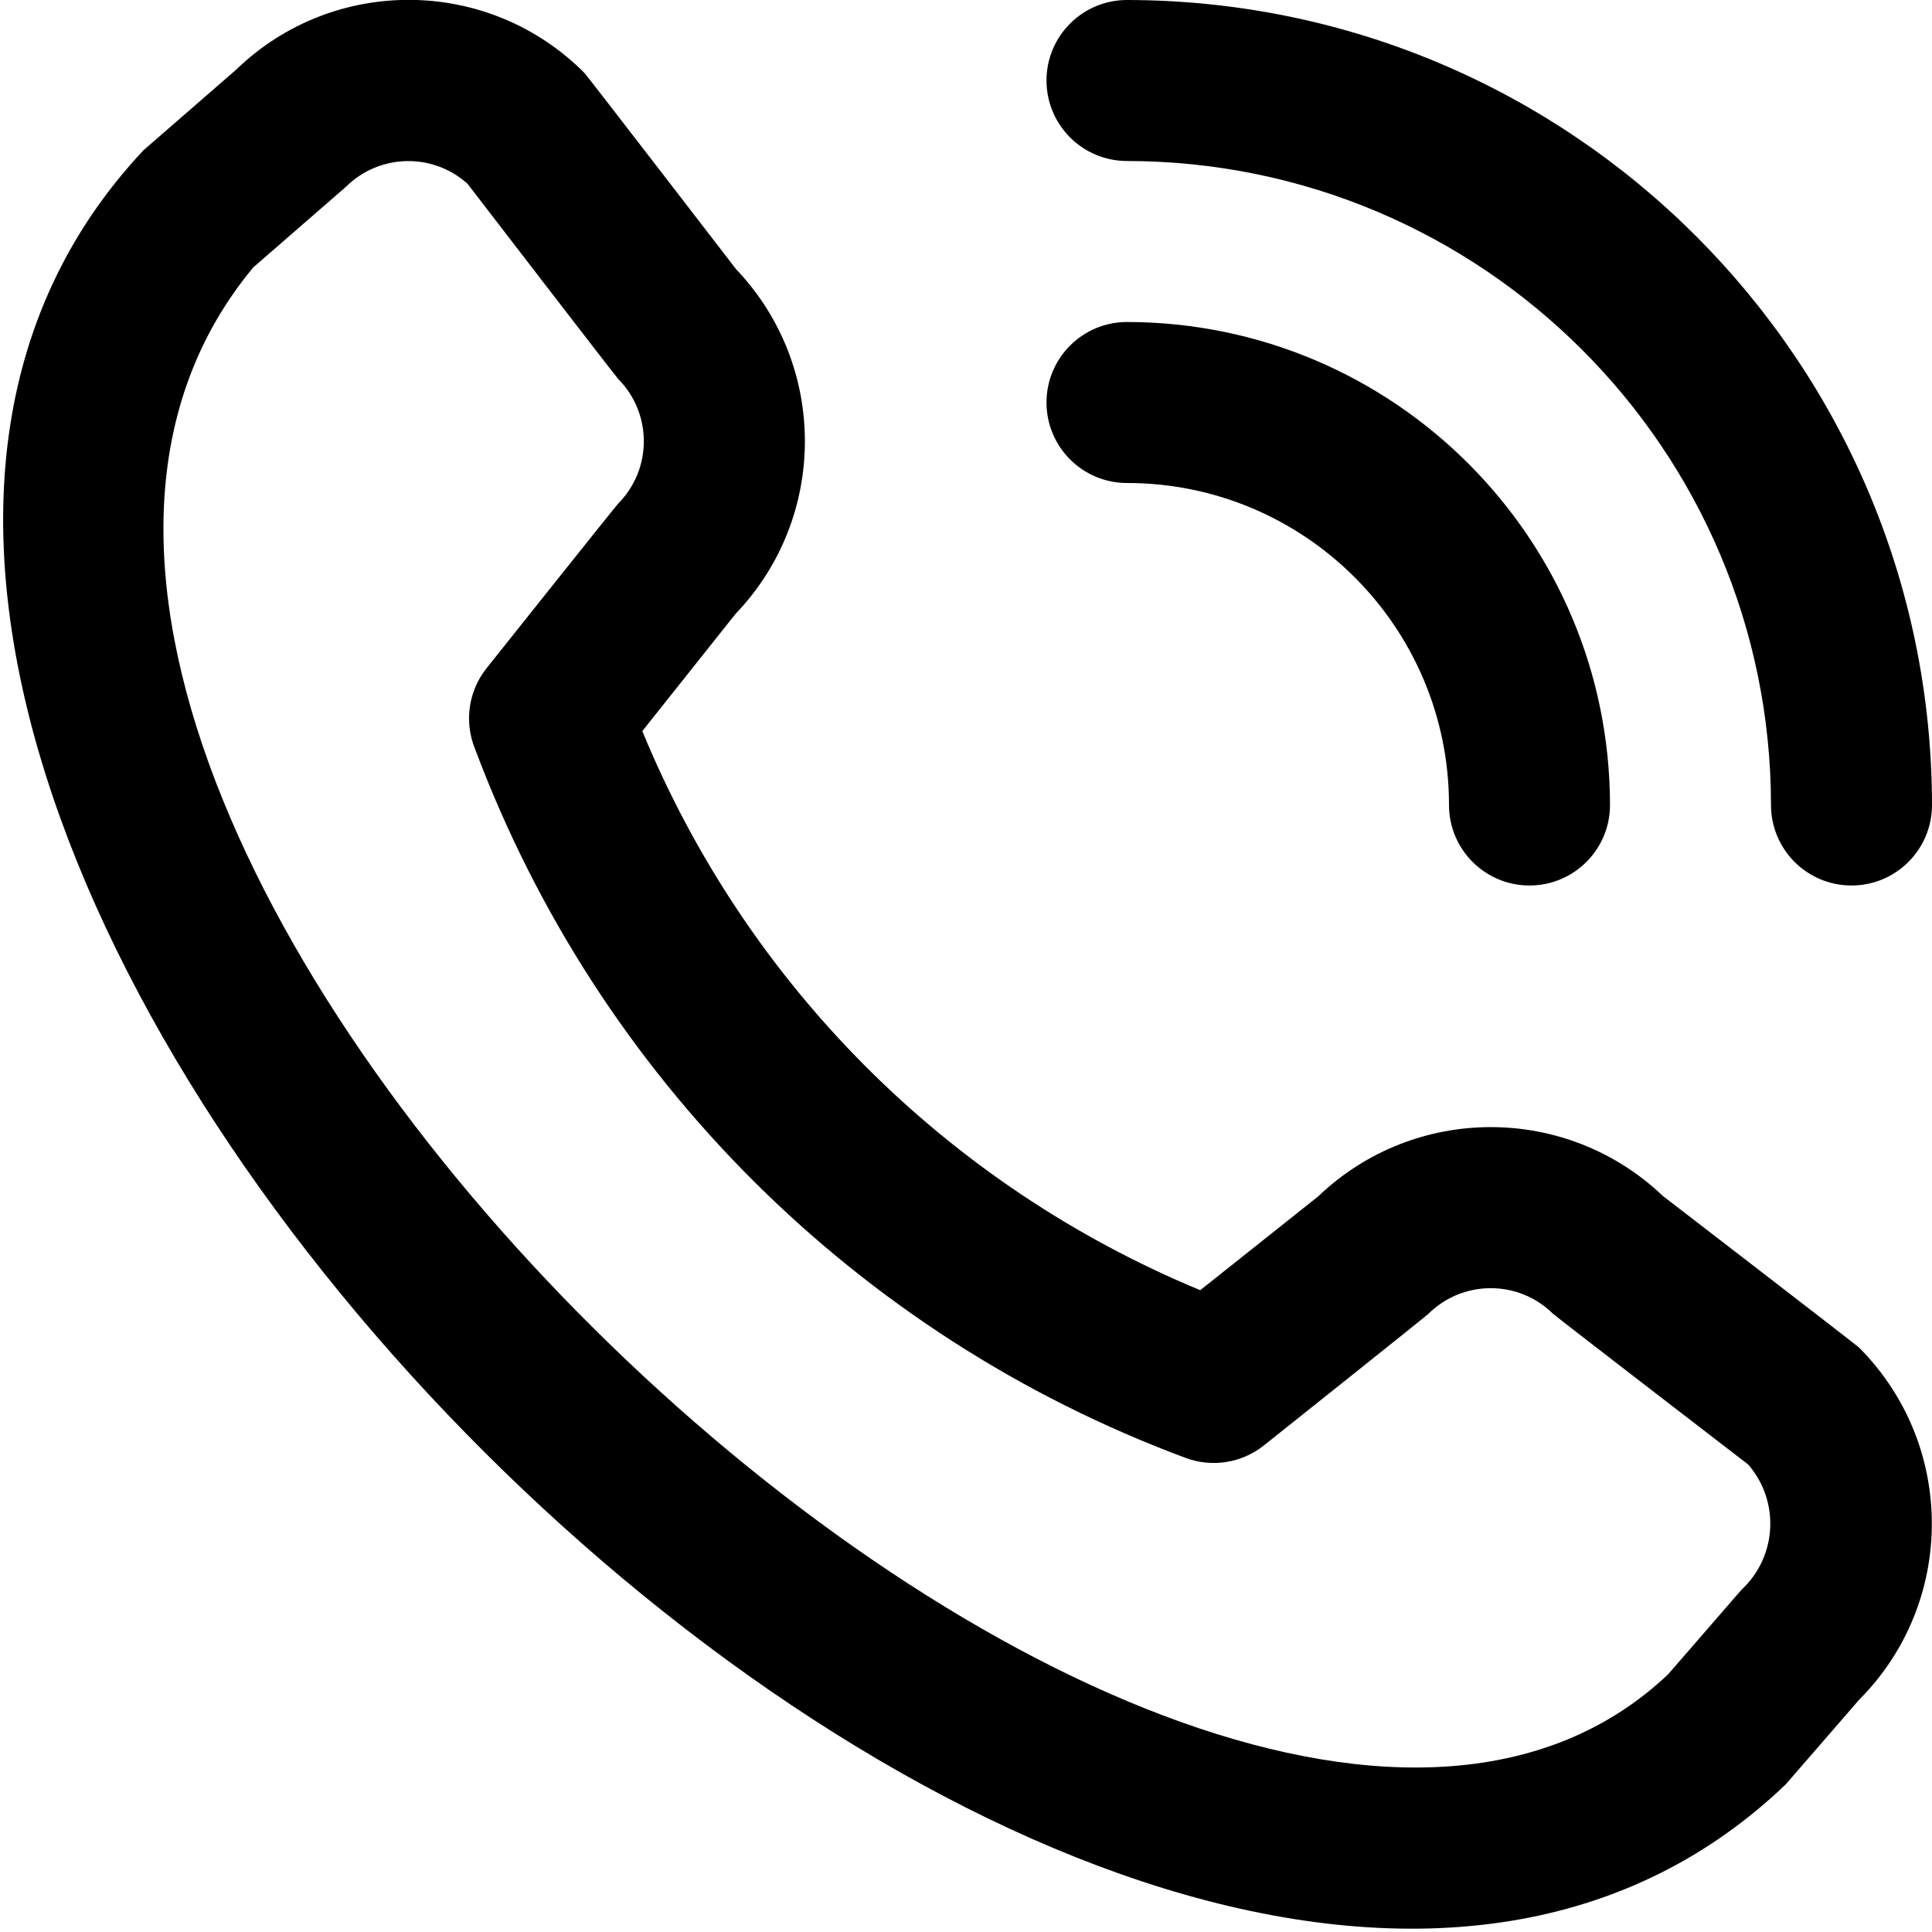
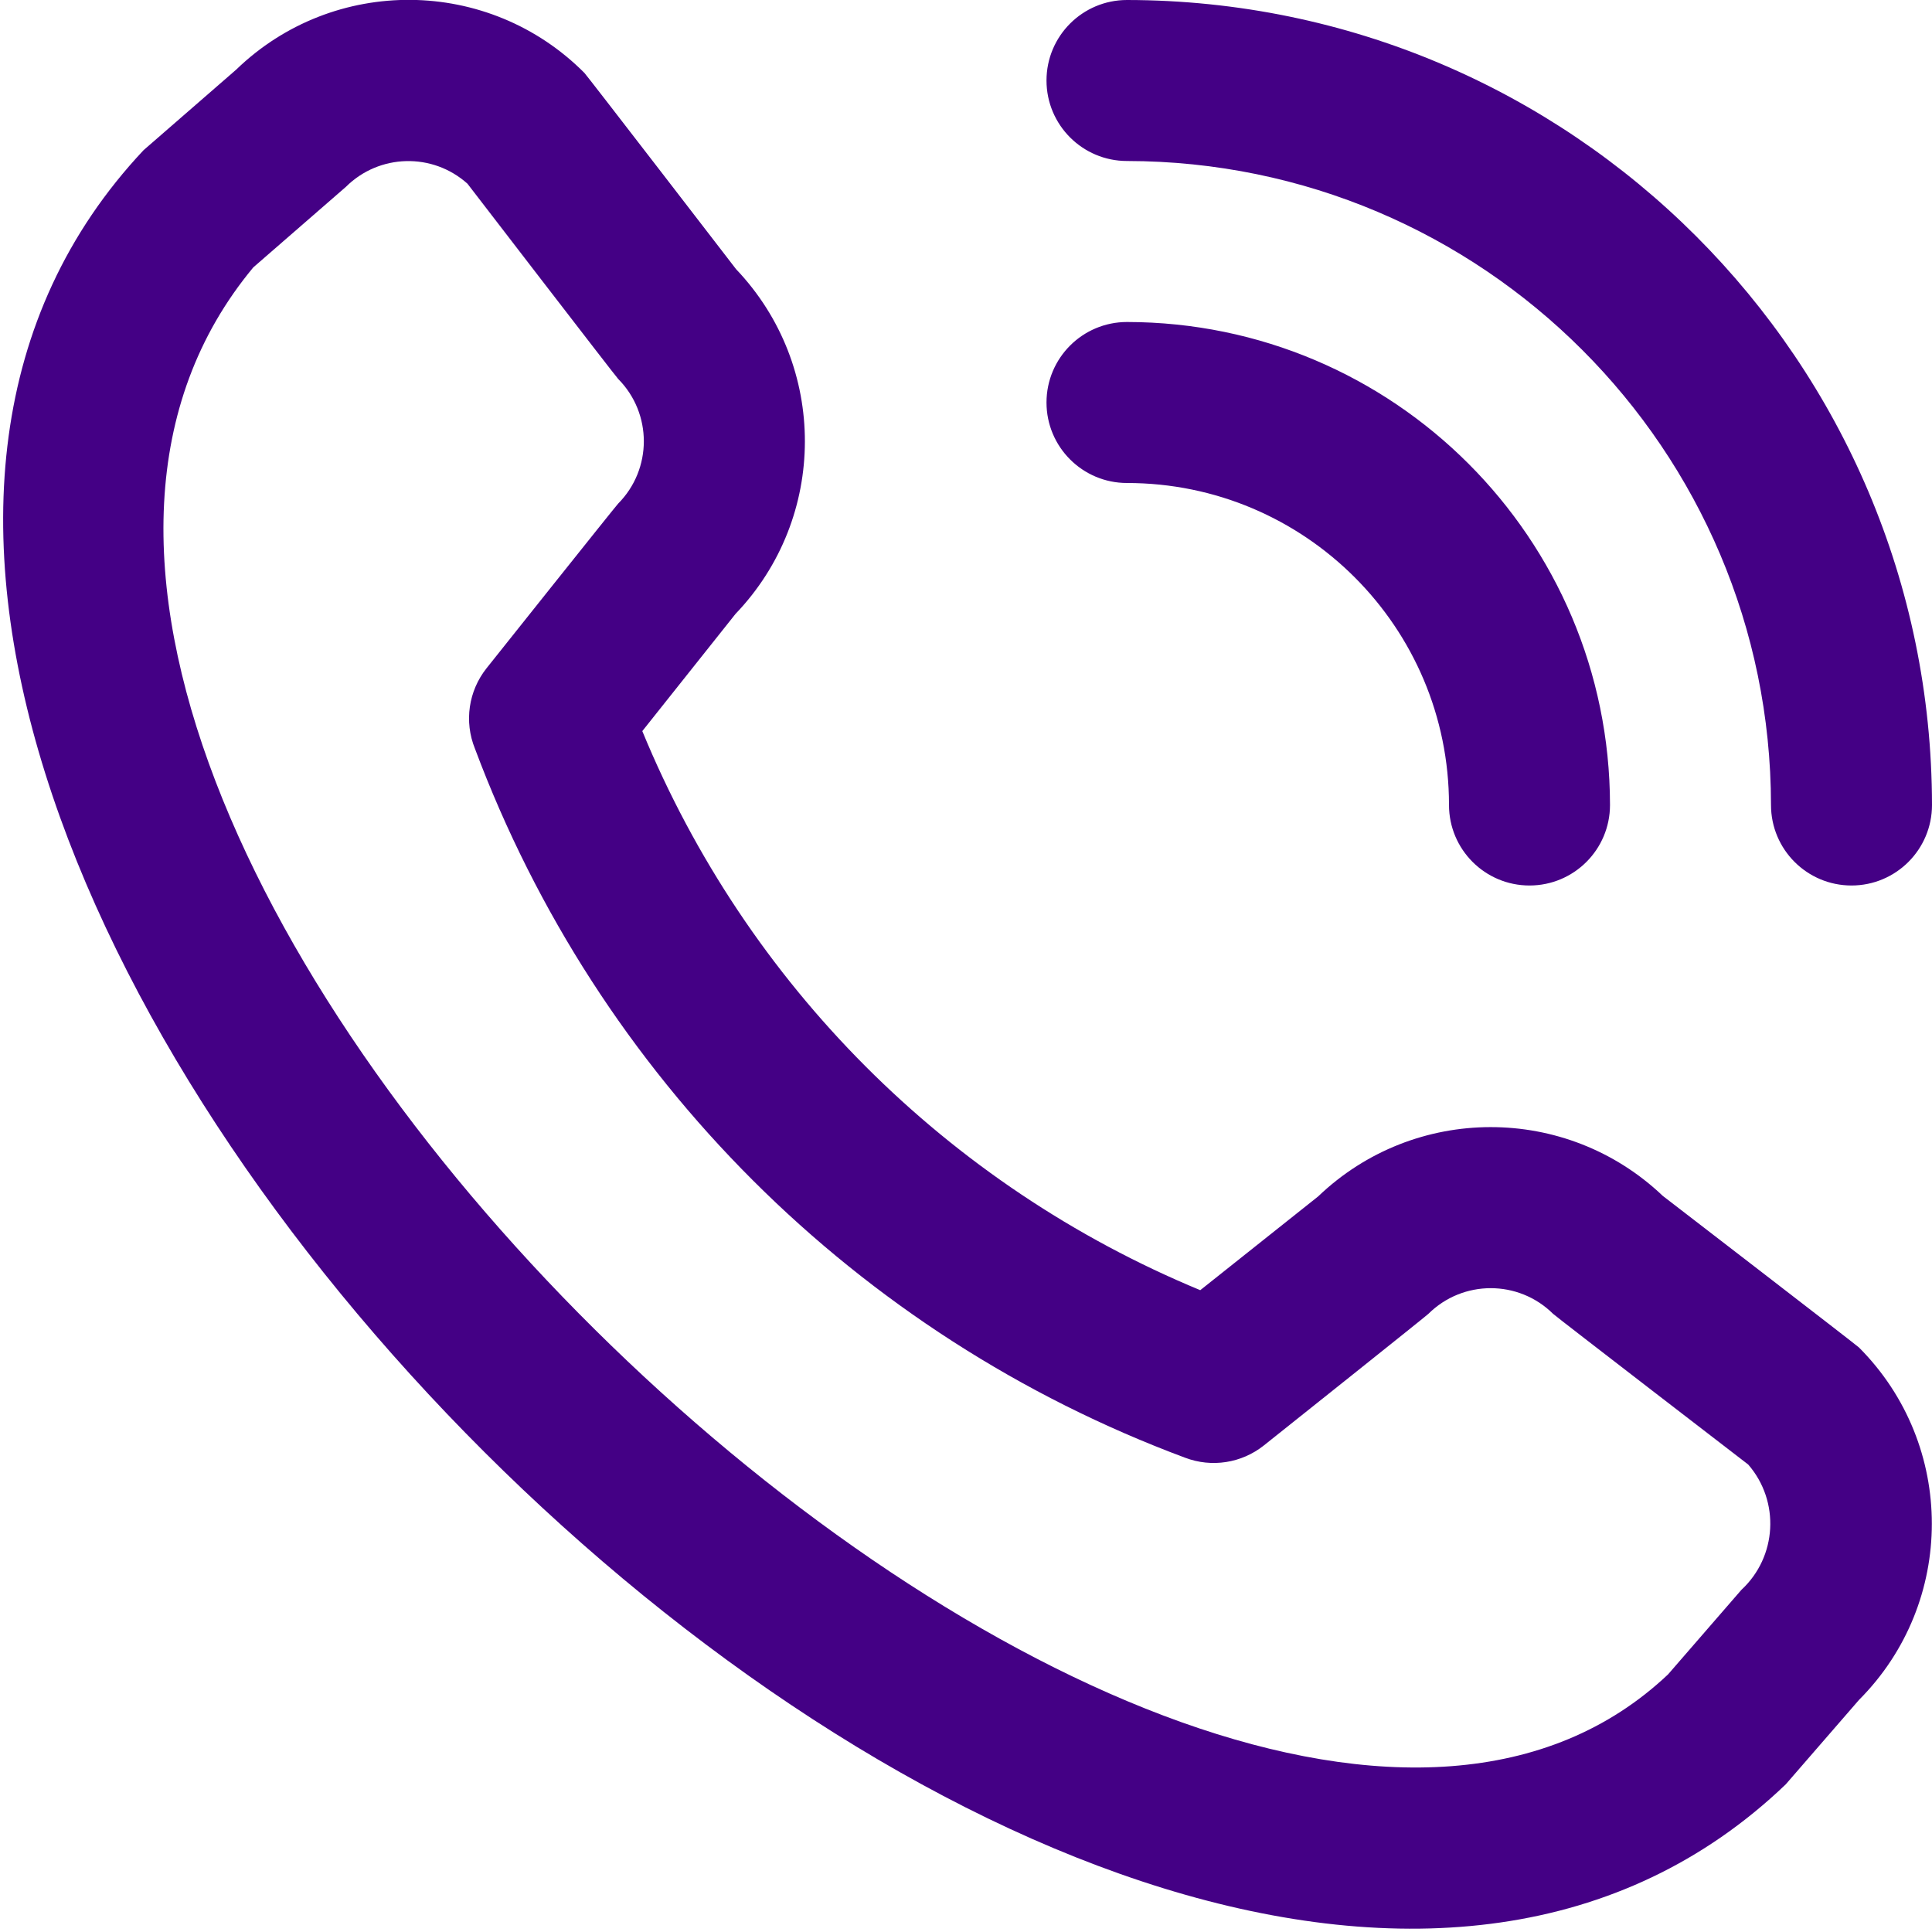
- <svg xmlns="http://www.w3.org/2000/svg" id="Layer_1" data-name="Layer 1" viewBox="0 0 24 24" width="16" height="16">
+ <svg xmlns="http://www.w3.org/2000/svg" id="Layer_1" data-name="Layer 1" viewBox="0 0 24 24" width="16" height="16" fill="#440085">
  <path d="M13,1a1,1,0,0,1,1-1A10.011,10.011,0,0,1,24,10a1,1,0,0,1-2,0,8.009,8.009,0,0,0-8-8A1,1,0,0,1,13,1Zm1,5a4,4,0,0,1,4,4,1,1,0,0,0,2,0,6.006,6.006,0,0,0-6-6,1,1,0,0,0,0,2Zm9.093,10.739a3.1,3.1,0,0,1,0,4.378l-.91,1.049c-8.19,7.841-28.12-12.084-20.4-20.3l1.15-1A3.081,3.081,0,0,1,7.26.906c.031.031,1.884,2.438,1.884,2.438a3.1,3.1,0,0,1-.007,4.282L7.979,9.082a12.781,12.781,0,0,0,6.931,6.945l1.465-1.165a3.1,3.1,0,0,1,4.281-.006S23.062,16.708,23.093,16.739Zm-1.376,1.454s-2.393-1.841-2.424-1.872a1.1,1.1,0,0,0-1.549,0c-.027.028-2.044,1.635-2.044,1.635a1,1,0,0,1-.979.152A15.009,15.009,0,0,1,5.9,9.3a1,1,0,0,1,.145-1S7.652,6.282,7.679,6.256a1.1,1.1,0,0,0,0-1.549c-.031-.03-1.872-2.425-1.872-2.425a1.1,1.1,0,0,0-1.51.039l-1.15,1C-2.495,10.105,14.776,26.418,20.721,20.8l.911-1.05A1.121,1.121,0,0,0,21.717,18.193Z" />
</svg>
